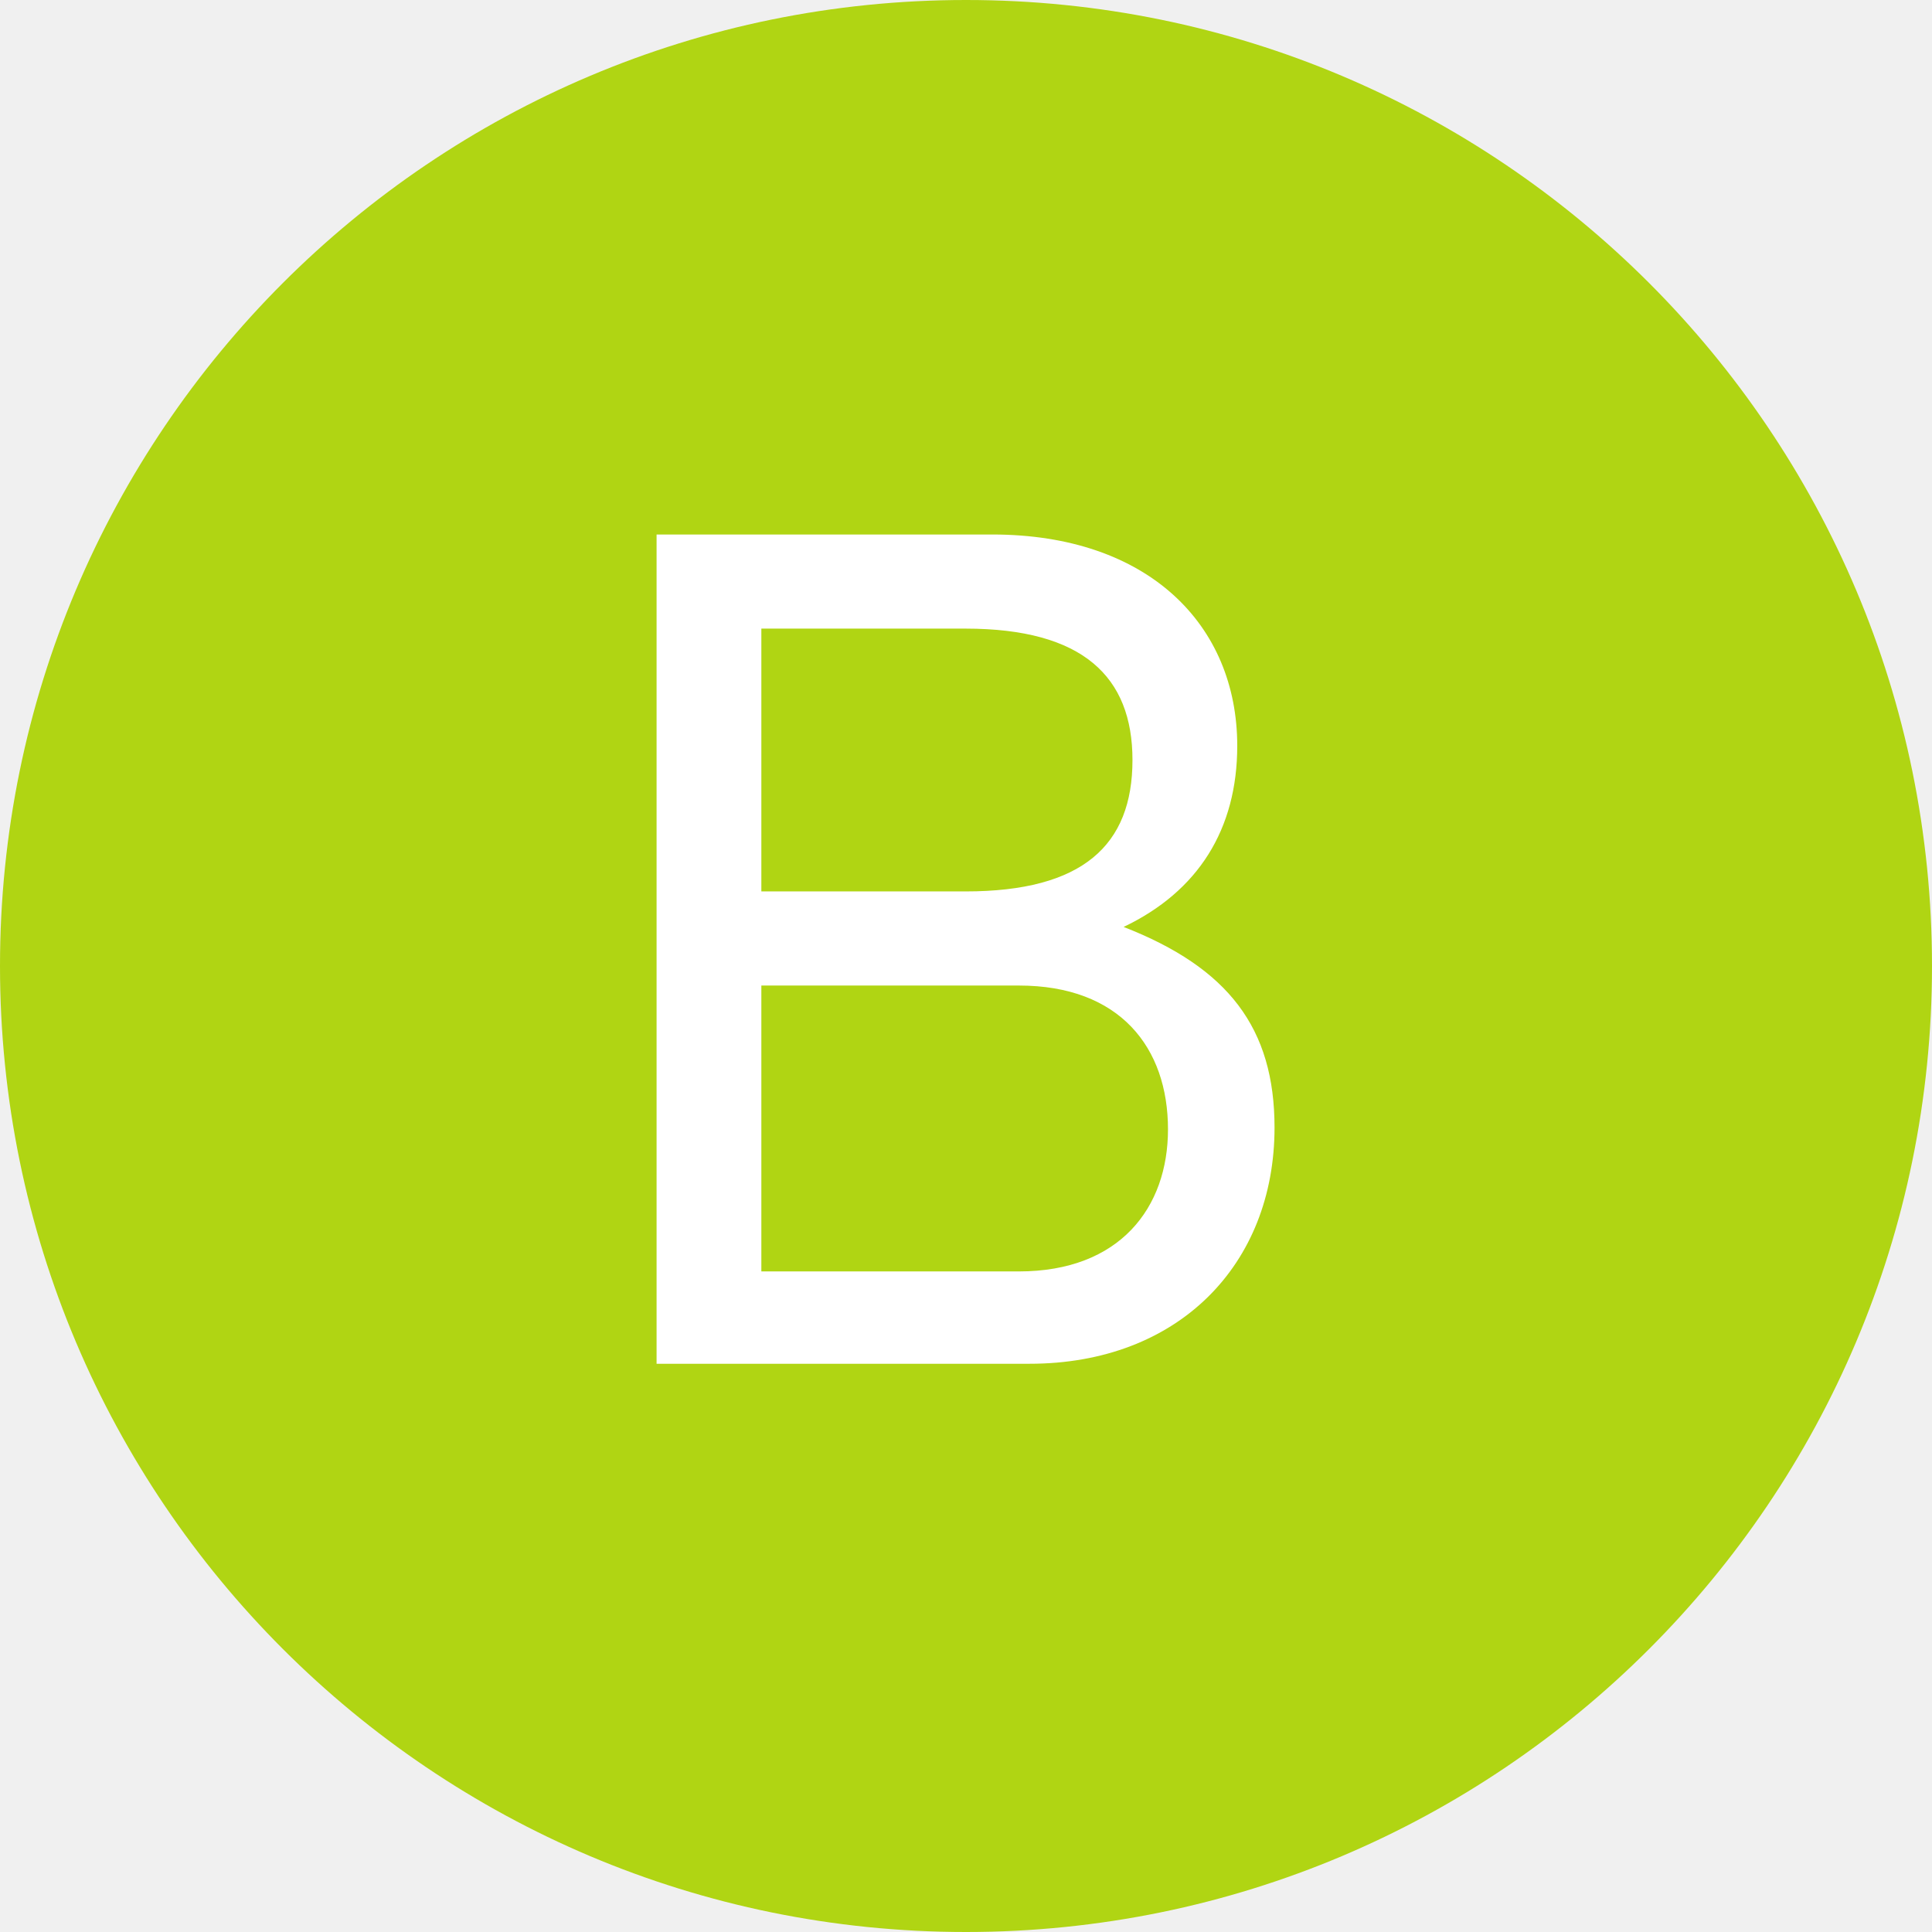
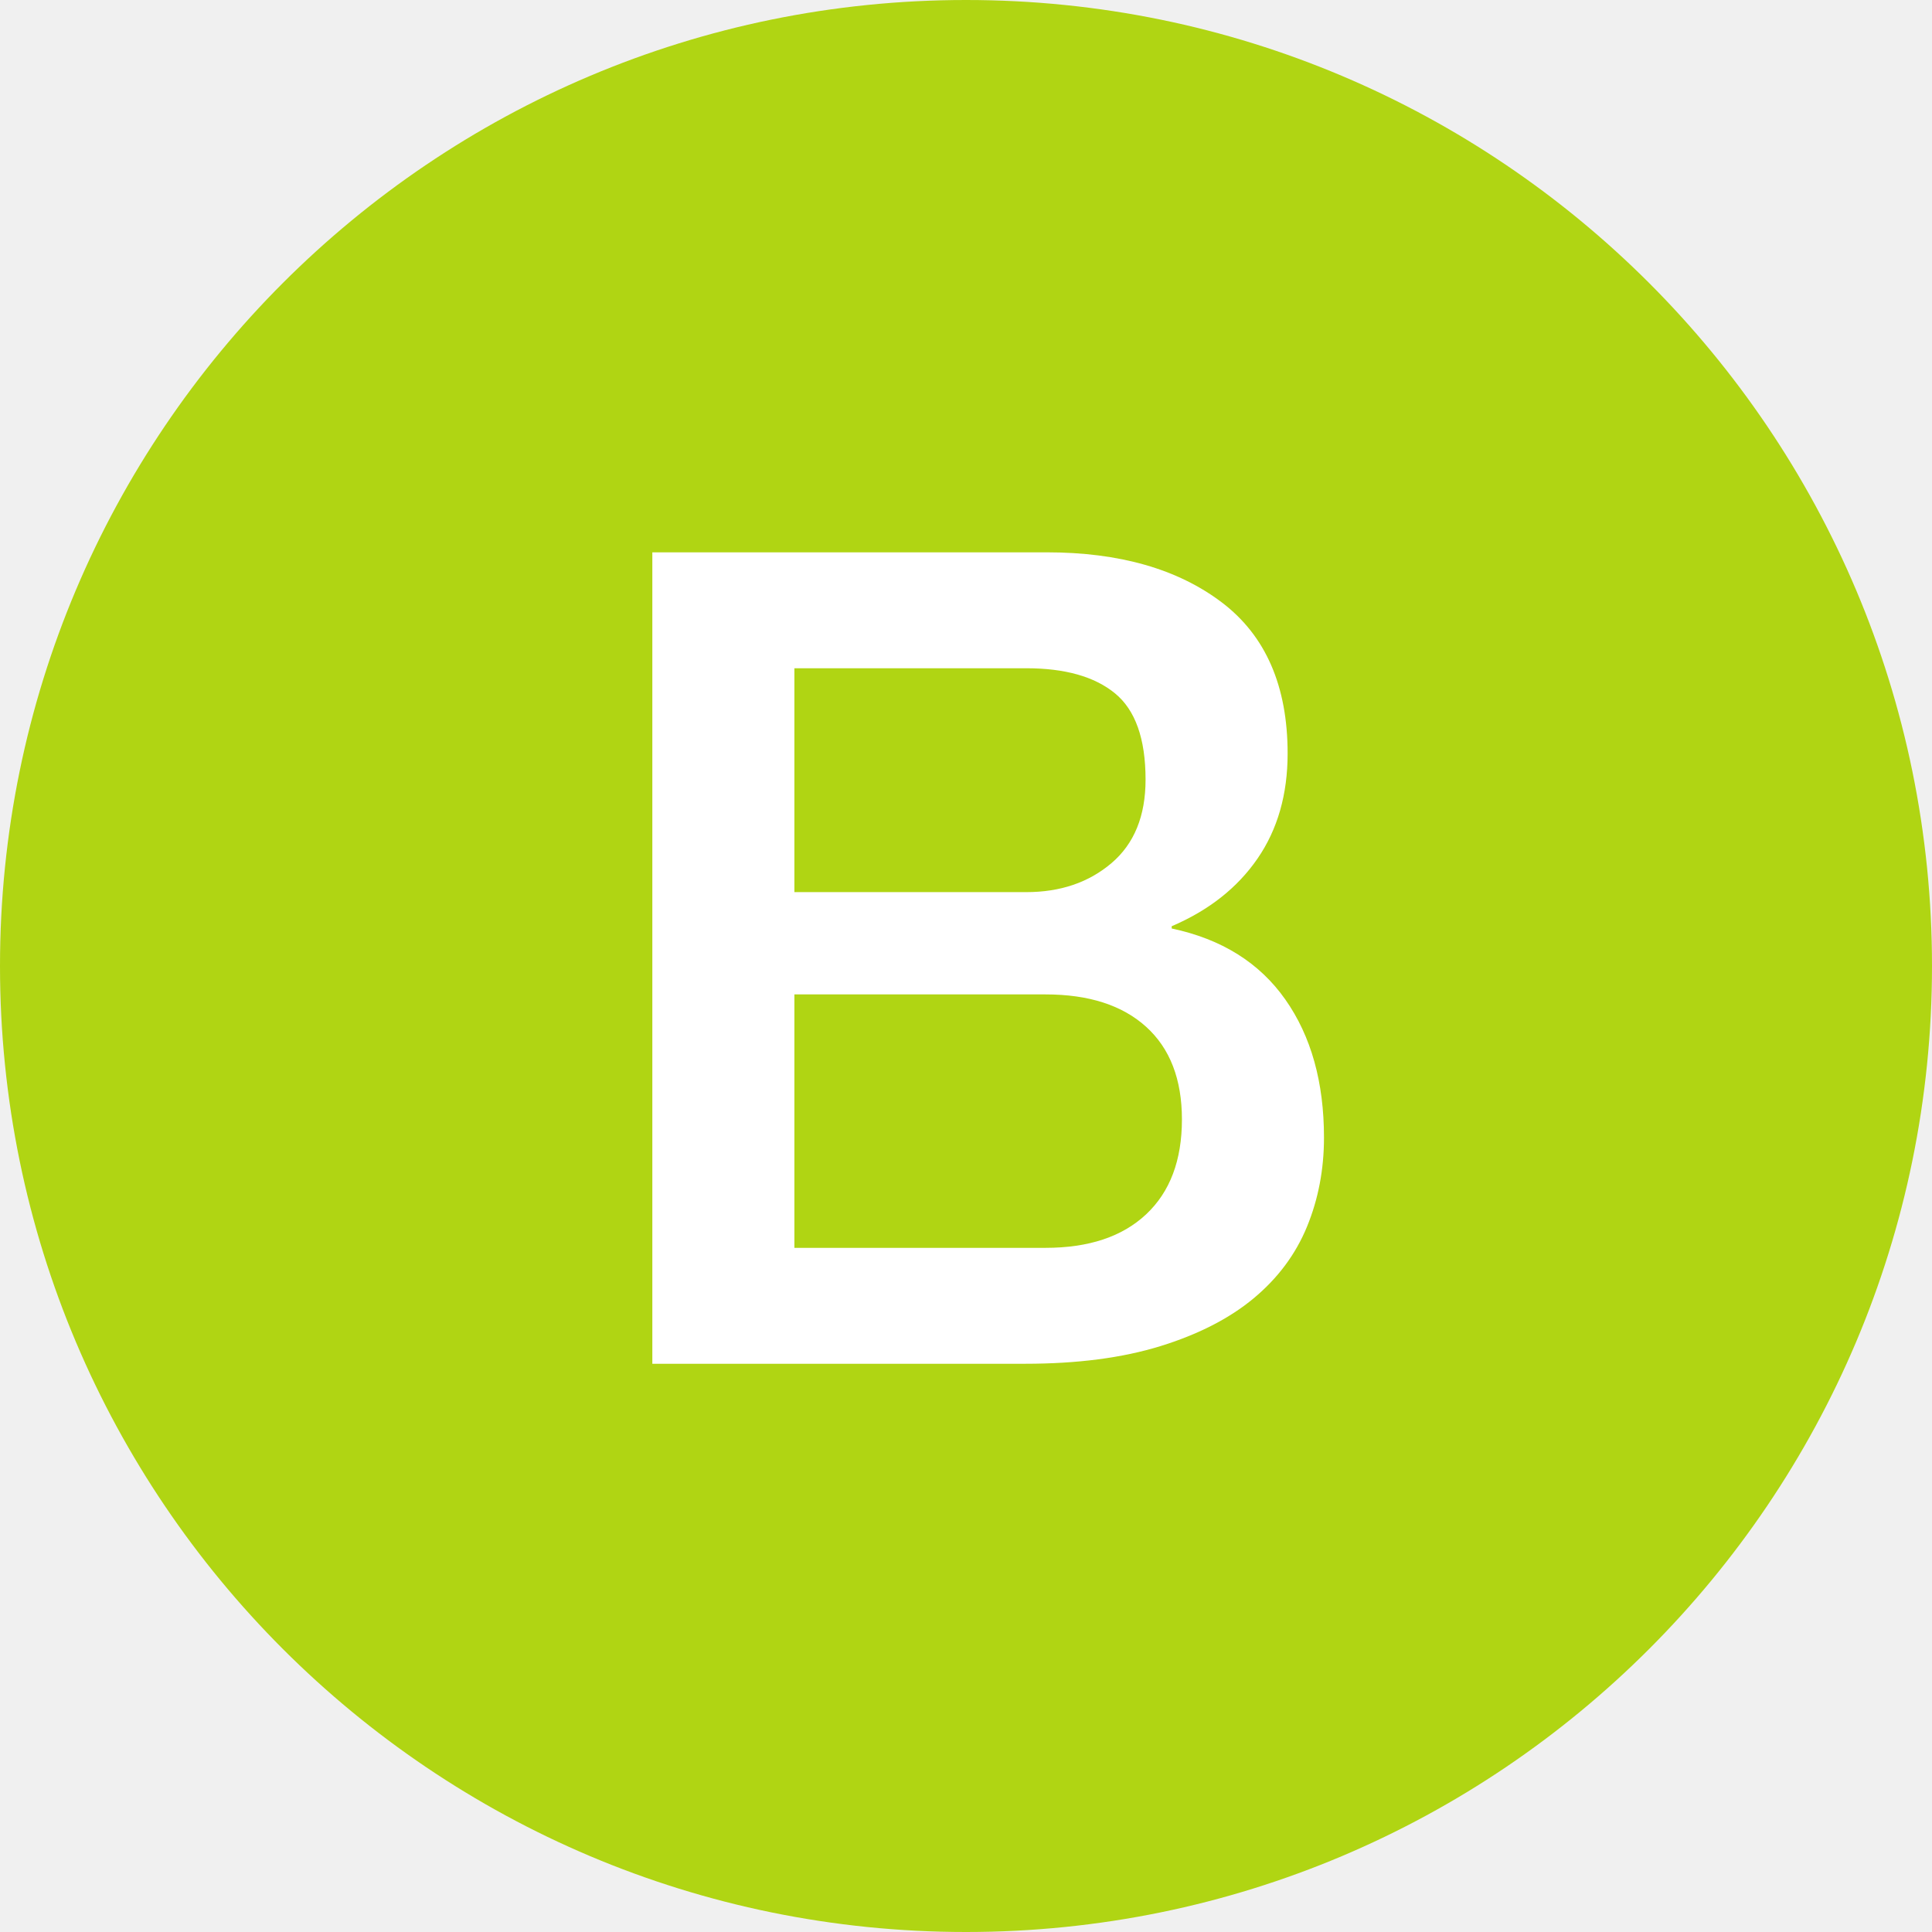
<svg xmlns="http://www.w3.org/2000/svg" width="17" height="17">
  <g fill="none" fill-rule="evenodd">
    <circle cx="8.5" cy="8.5" r="8.5" fill="#B0D513" />
-     <text fill="#FFF" font-family="HelveticaNeue-Medium, Helvetica Neue" font-size="10" font-weight="400">
-       <tspan x="4.98" y="12">B</tspan>
-     </text>
+     <path fill="#FFF" fill-rule="nonzero" d="M6.99 7.85h2.04c.3 0 .55-.085.75-.255.2-.17.3-.415.3-.735 0-.36-.09-.613-.27-.76-.18-.147-.44-.22-.78-.22H6.99v1.97zM5.74 4.86h3.47c.64 0 1.153.147 1.54.44.387.293.58.737.58 1.33 0 .36-.088.668-.265.925-.177.257-.428.455-.755.595v.02c.44.093.773.302 1 .625.227.323.34.728.34 1.215 0 .28-.05.542-.15.785-.1.243-.257.453-.47.63-.213.177-.487.317-.82.42-.333.103-.73.155-1.19.155H5.74V4.86zm1.25 6.12H9.2c.38 0 .675-.098.885-.295.21-.197.315-.475.315-.835 0-.353-.105-.625-.315-.815-.21-.19-.505-.285-.885-.285H6.99v2.23z" />
  </g>
</svg>
